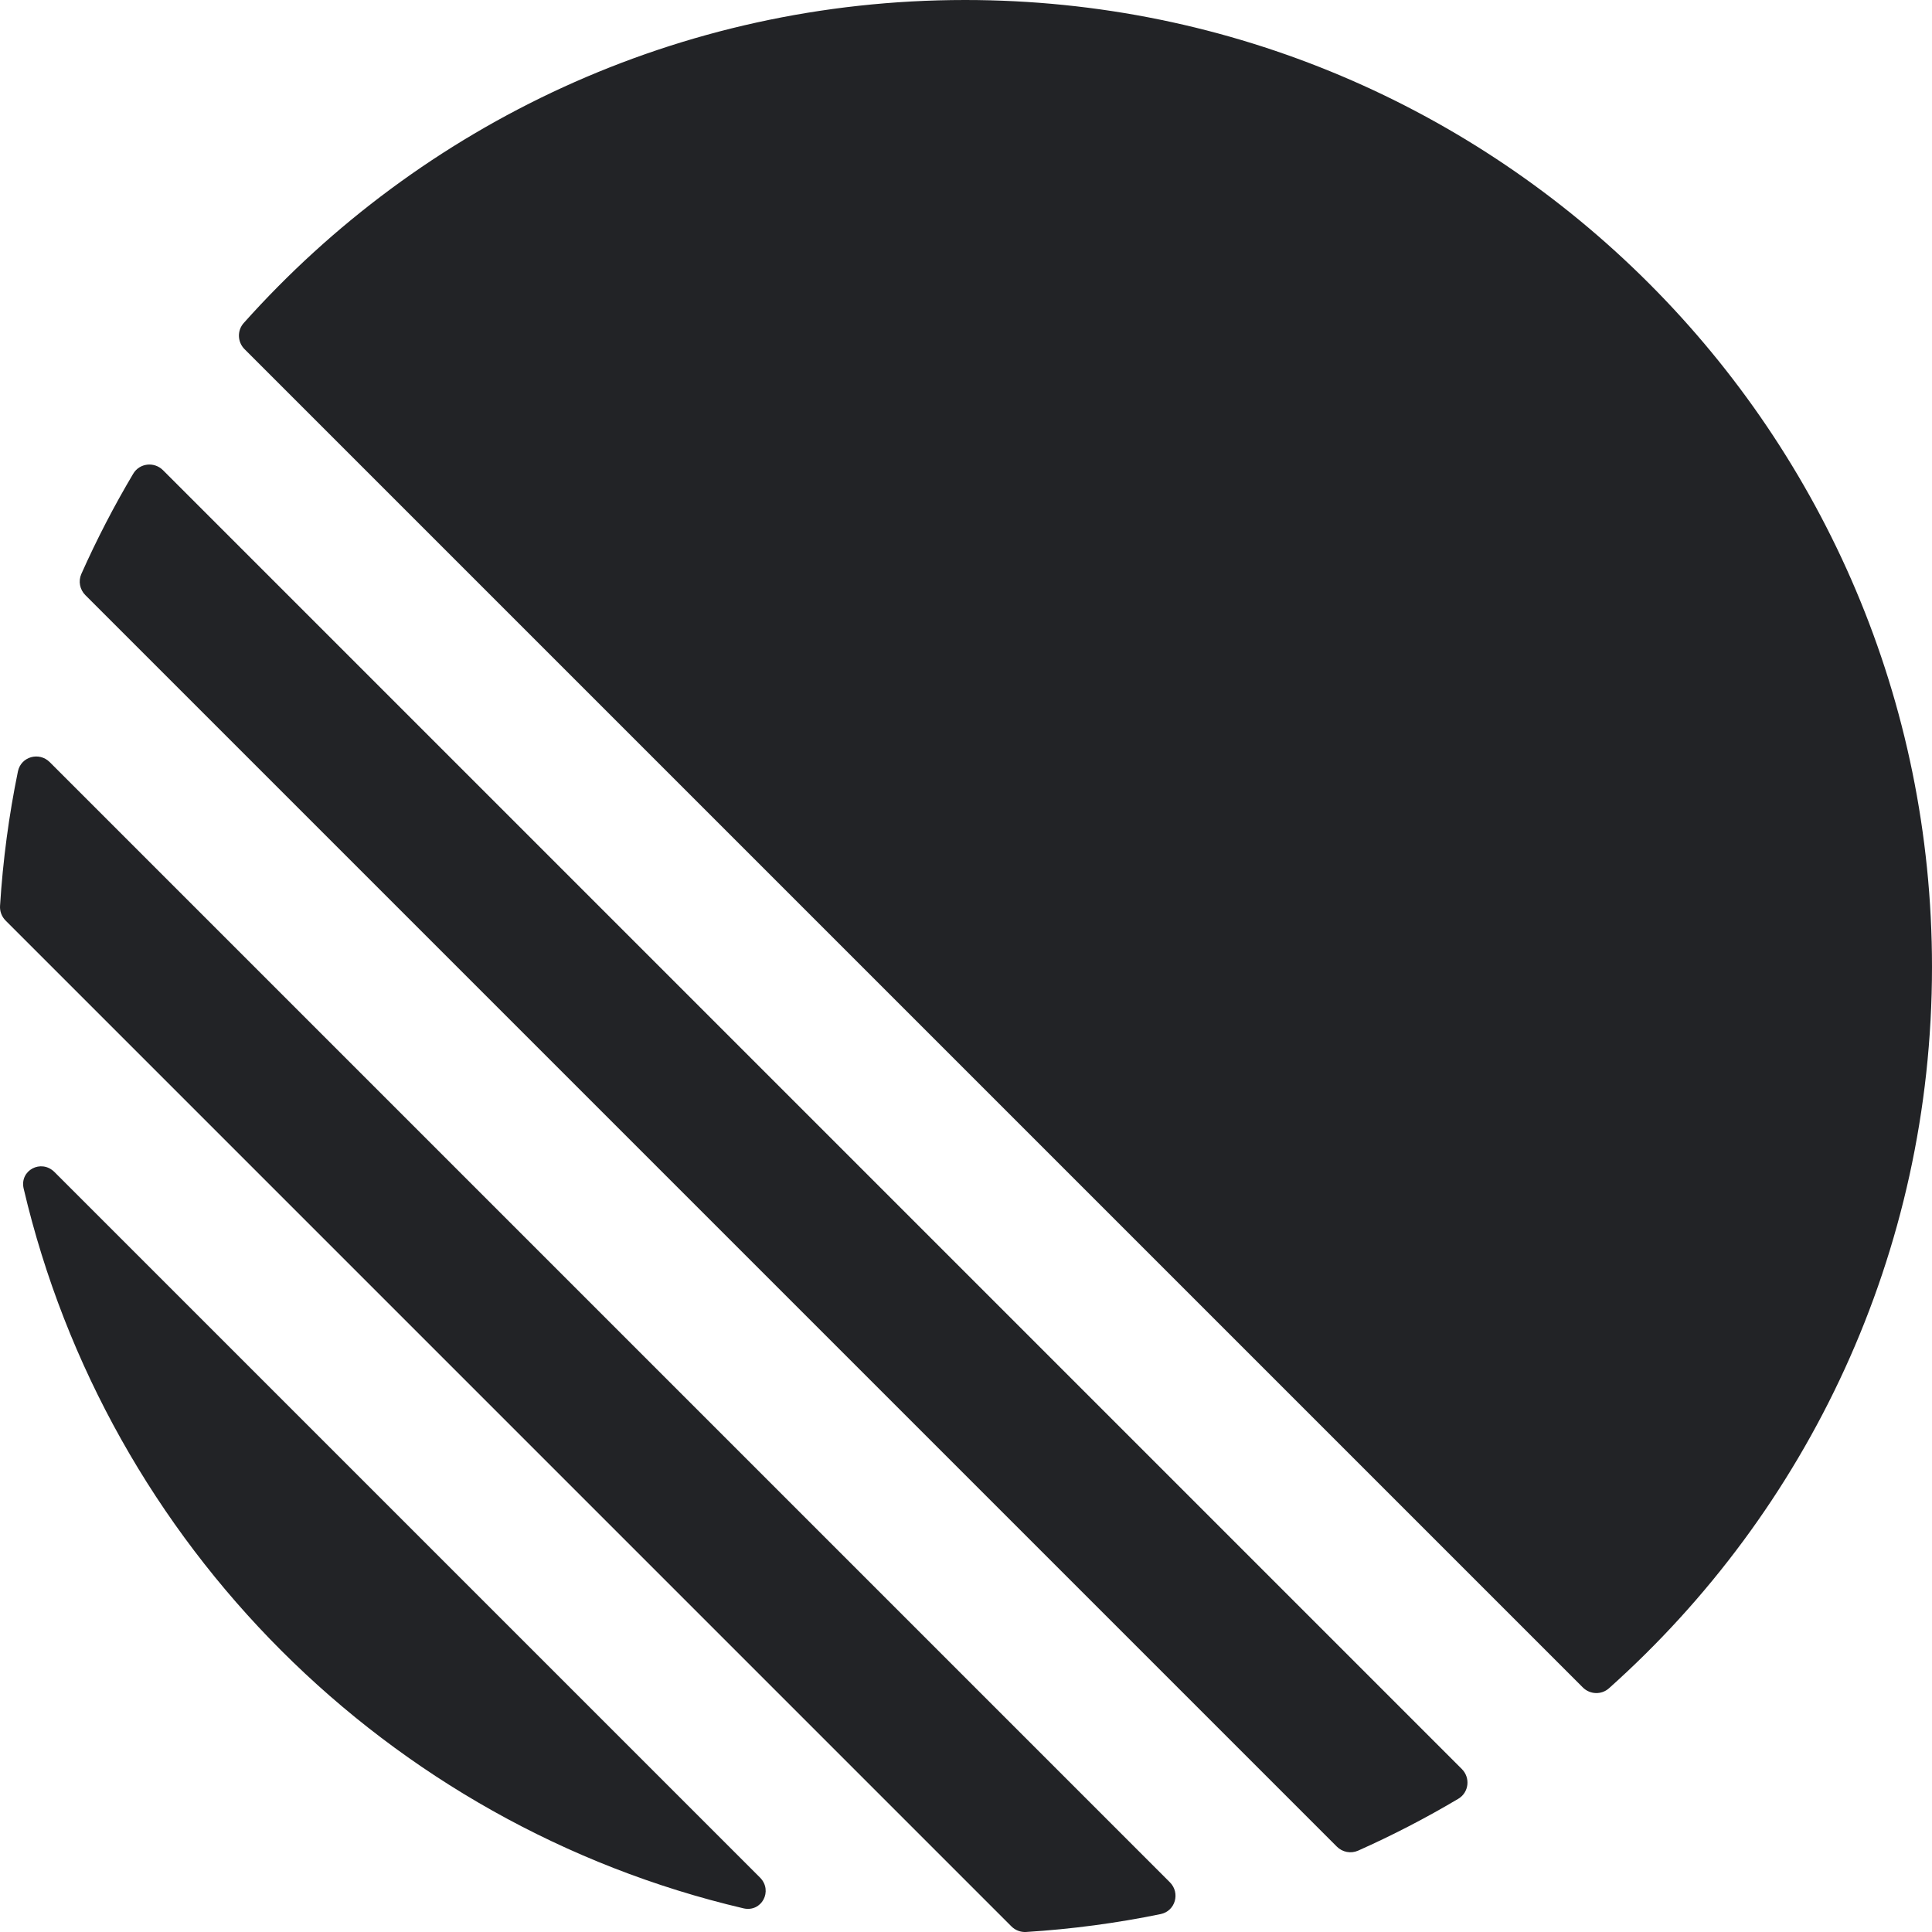
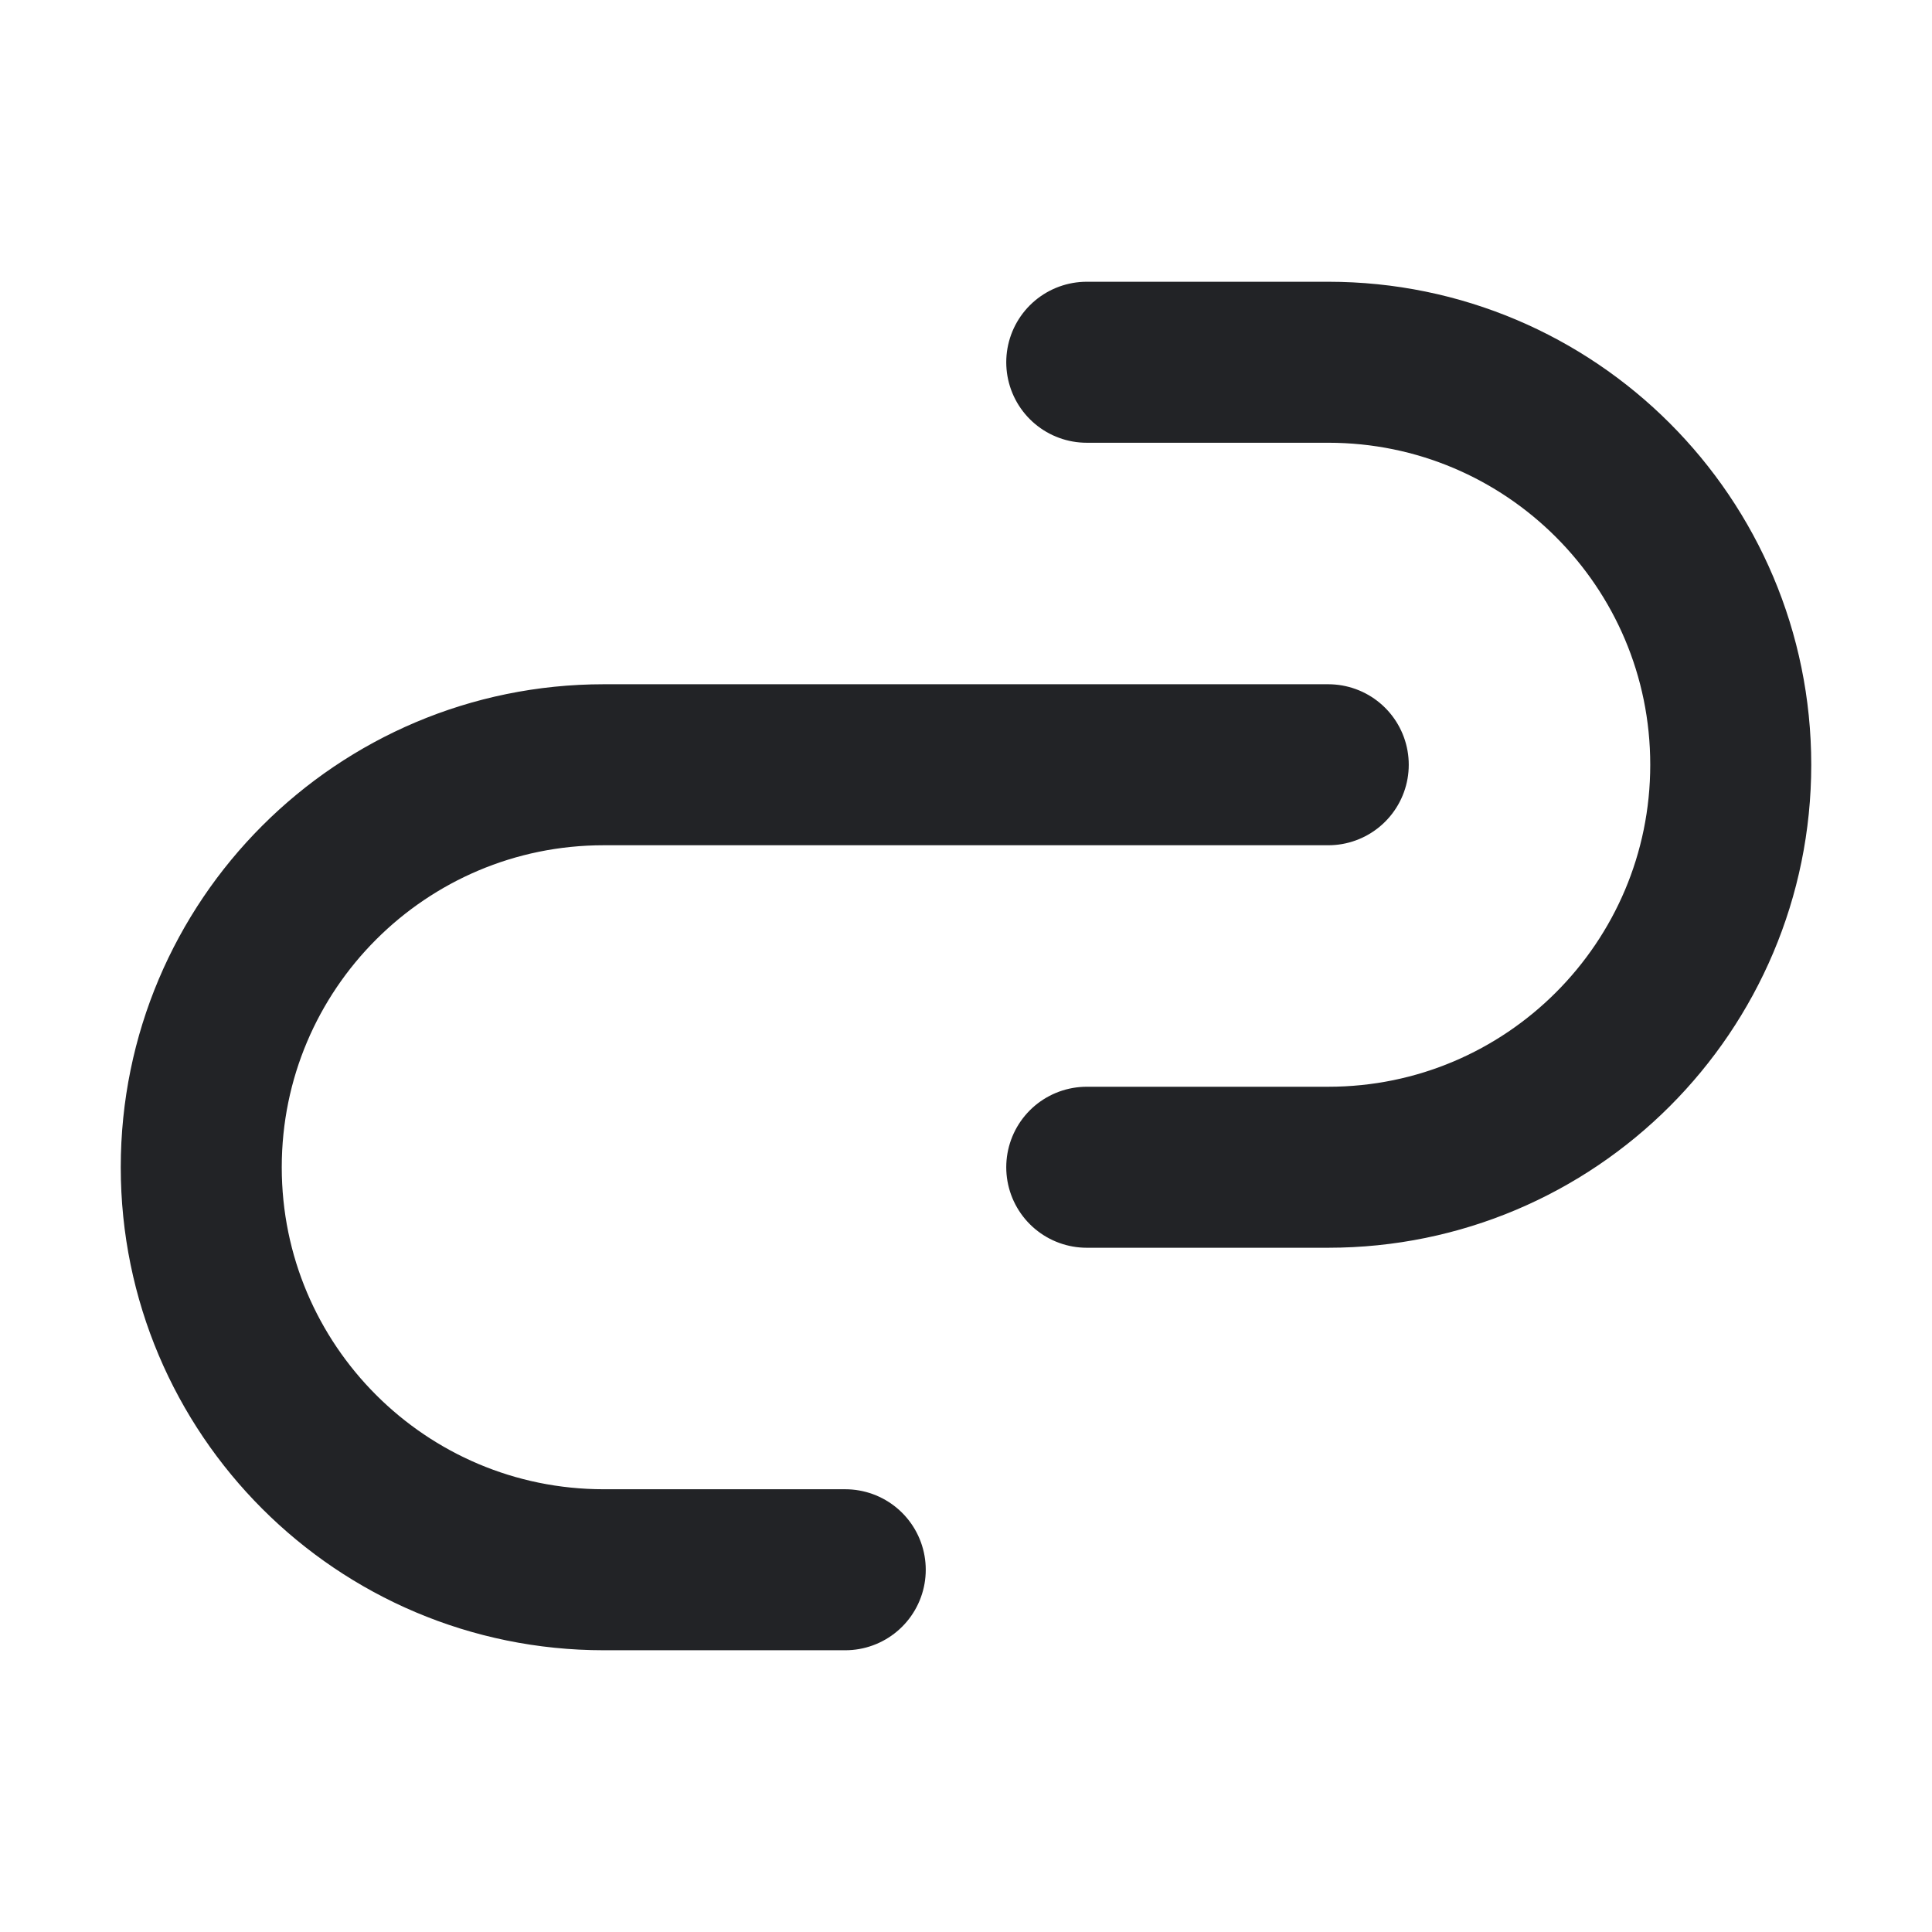
- <svg xmlns="http://www.w3.org/2000/svg" fill="none" width="200" height="200" viewBox="0 0 100 100">
-   <path fill="#222326" d="M1.225 61.523c-.223-.949.907-1.546 1.596-.857L39.334 97.178c.689.689.091 1.819-.857 1.596C20.052 94.452 5.548 79.948 1.225 61.523ZM.002 46.889c-.018.283.089.56.29.761L52.35 99.709c.201.201.477.307.761.29 2.369-.148 4.694-.46 6.962-.926.764-.157 1.03-1.096.478-1.648L2.576 39.449c-.552-.552-1.491-.286-1.648.478-.466 2.269-.778 4.593-.926 6.962ZM4.211 29.705c-.166.374-.082.811.208 1.1l64.776 64.776c.289.289.726.374 1.1.208 1.786-.796 3.517-1.693 5.186-2.684.552-.328.637-1.087.183-1.541L8.436 24.337c-.454-.454-1.213-.369-1.541.183-.991 1.668-1.888 3.399-2.684 5.186ZM12.659 18.074c-.37-.37-.393-.964-.044-1.354C21.779 6.459 35.111 0 49.952 0 77.593 0 100 22.407 100 50.048c0 14.841-6.459 28.172-16.72 37.337-.39.349-.984.326-1.354-.044L12.659 18.074Z" />
+ <svg xmlns="http://www.w3.org/2000/svg" viewBox="0 0 24 24" fill="none">
+   <path d="M13.5 4.5H16.5C19.261 4.5 21.5 6.739 21.5 9.5C21.5 12.261 19.261 14.5 16.5 14.5H13.5M10.5 9.5H16.5M10.5 19.5H7.5C4.739 19.5 2.5 17.261 2.5 14.5C2.5 11.739 4.739 9.5 7.5 9.5H10.5" stroke="#222326" stroke-width="2" stroke-linecap="round" stroke-linejoin="round" />
</svg>
